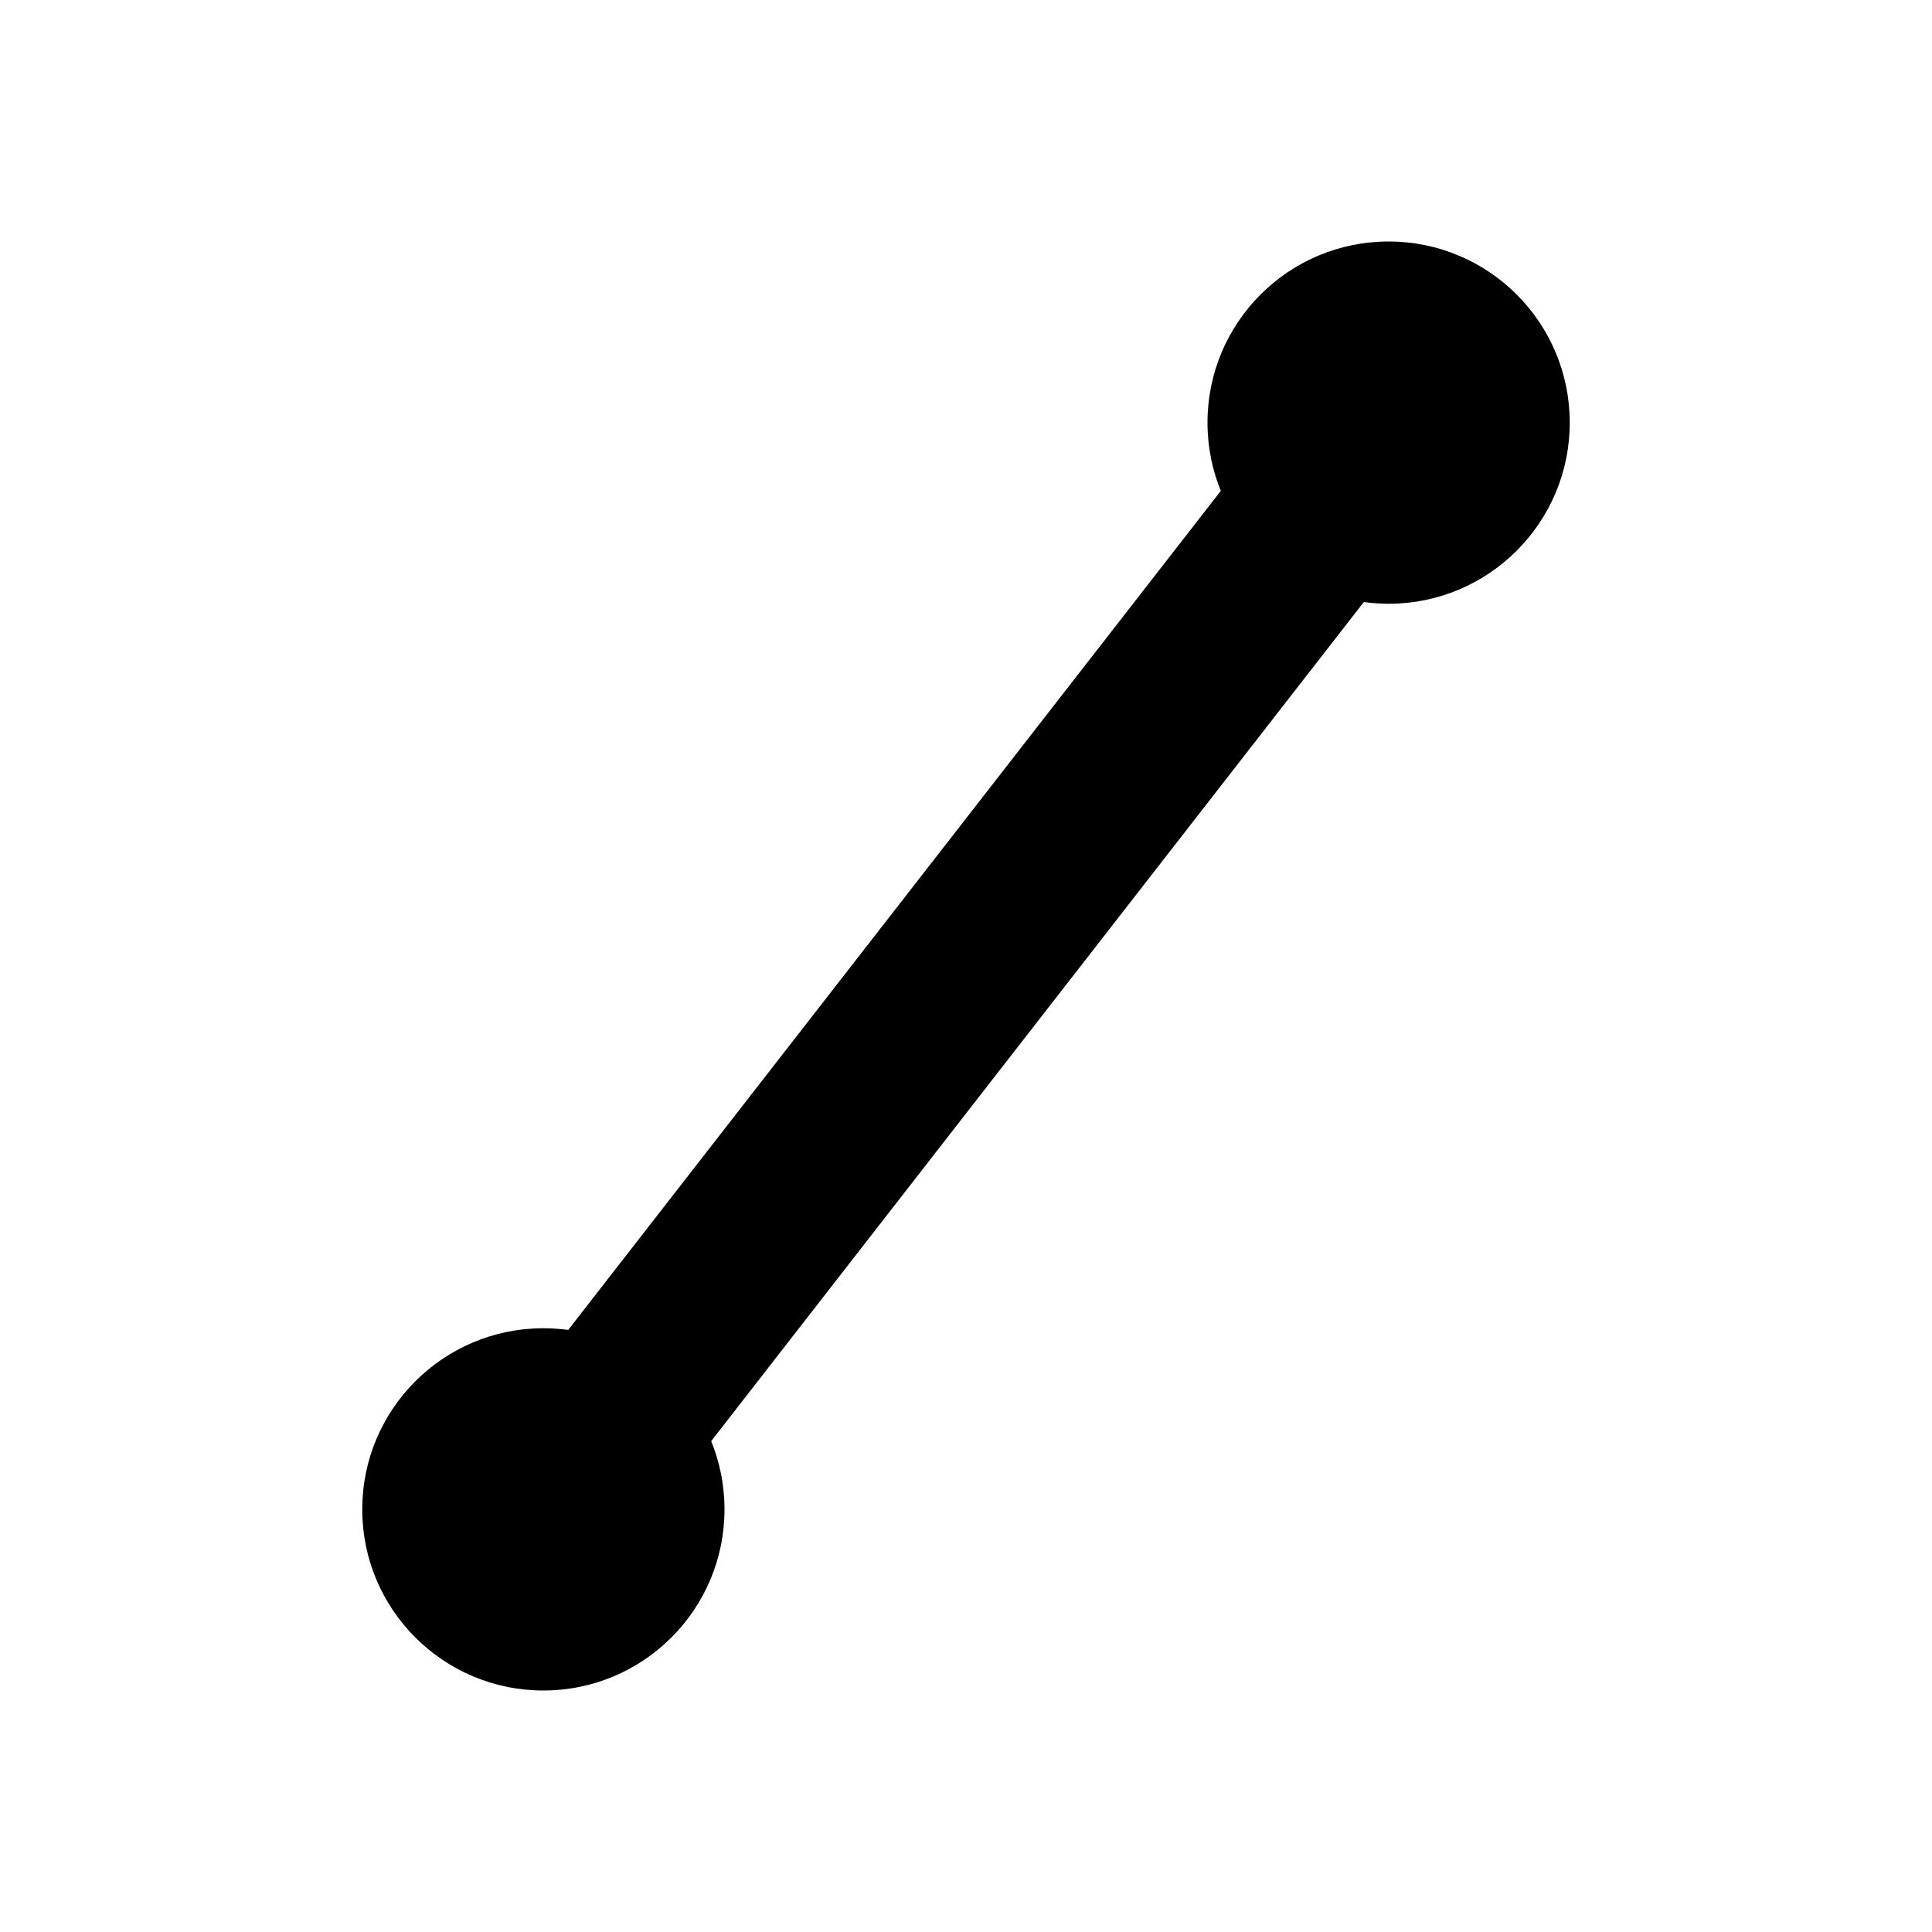
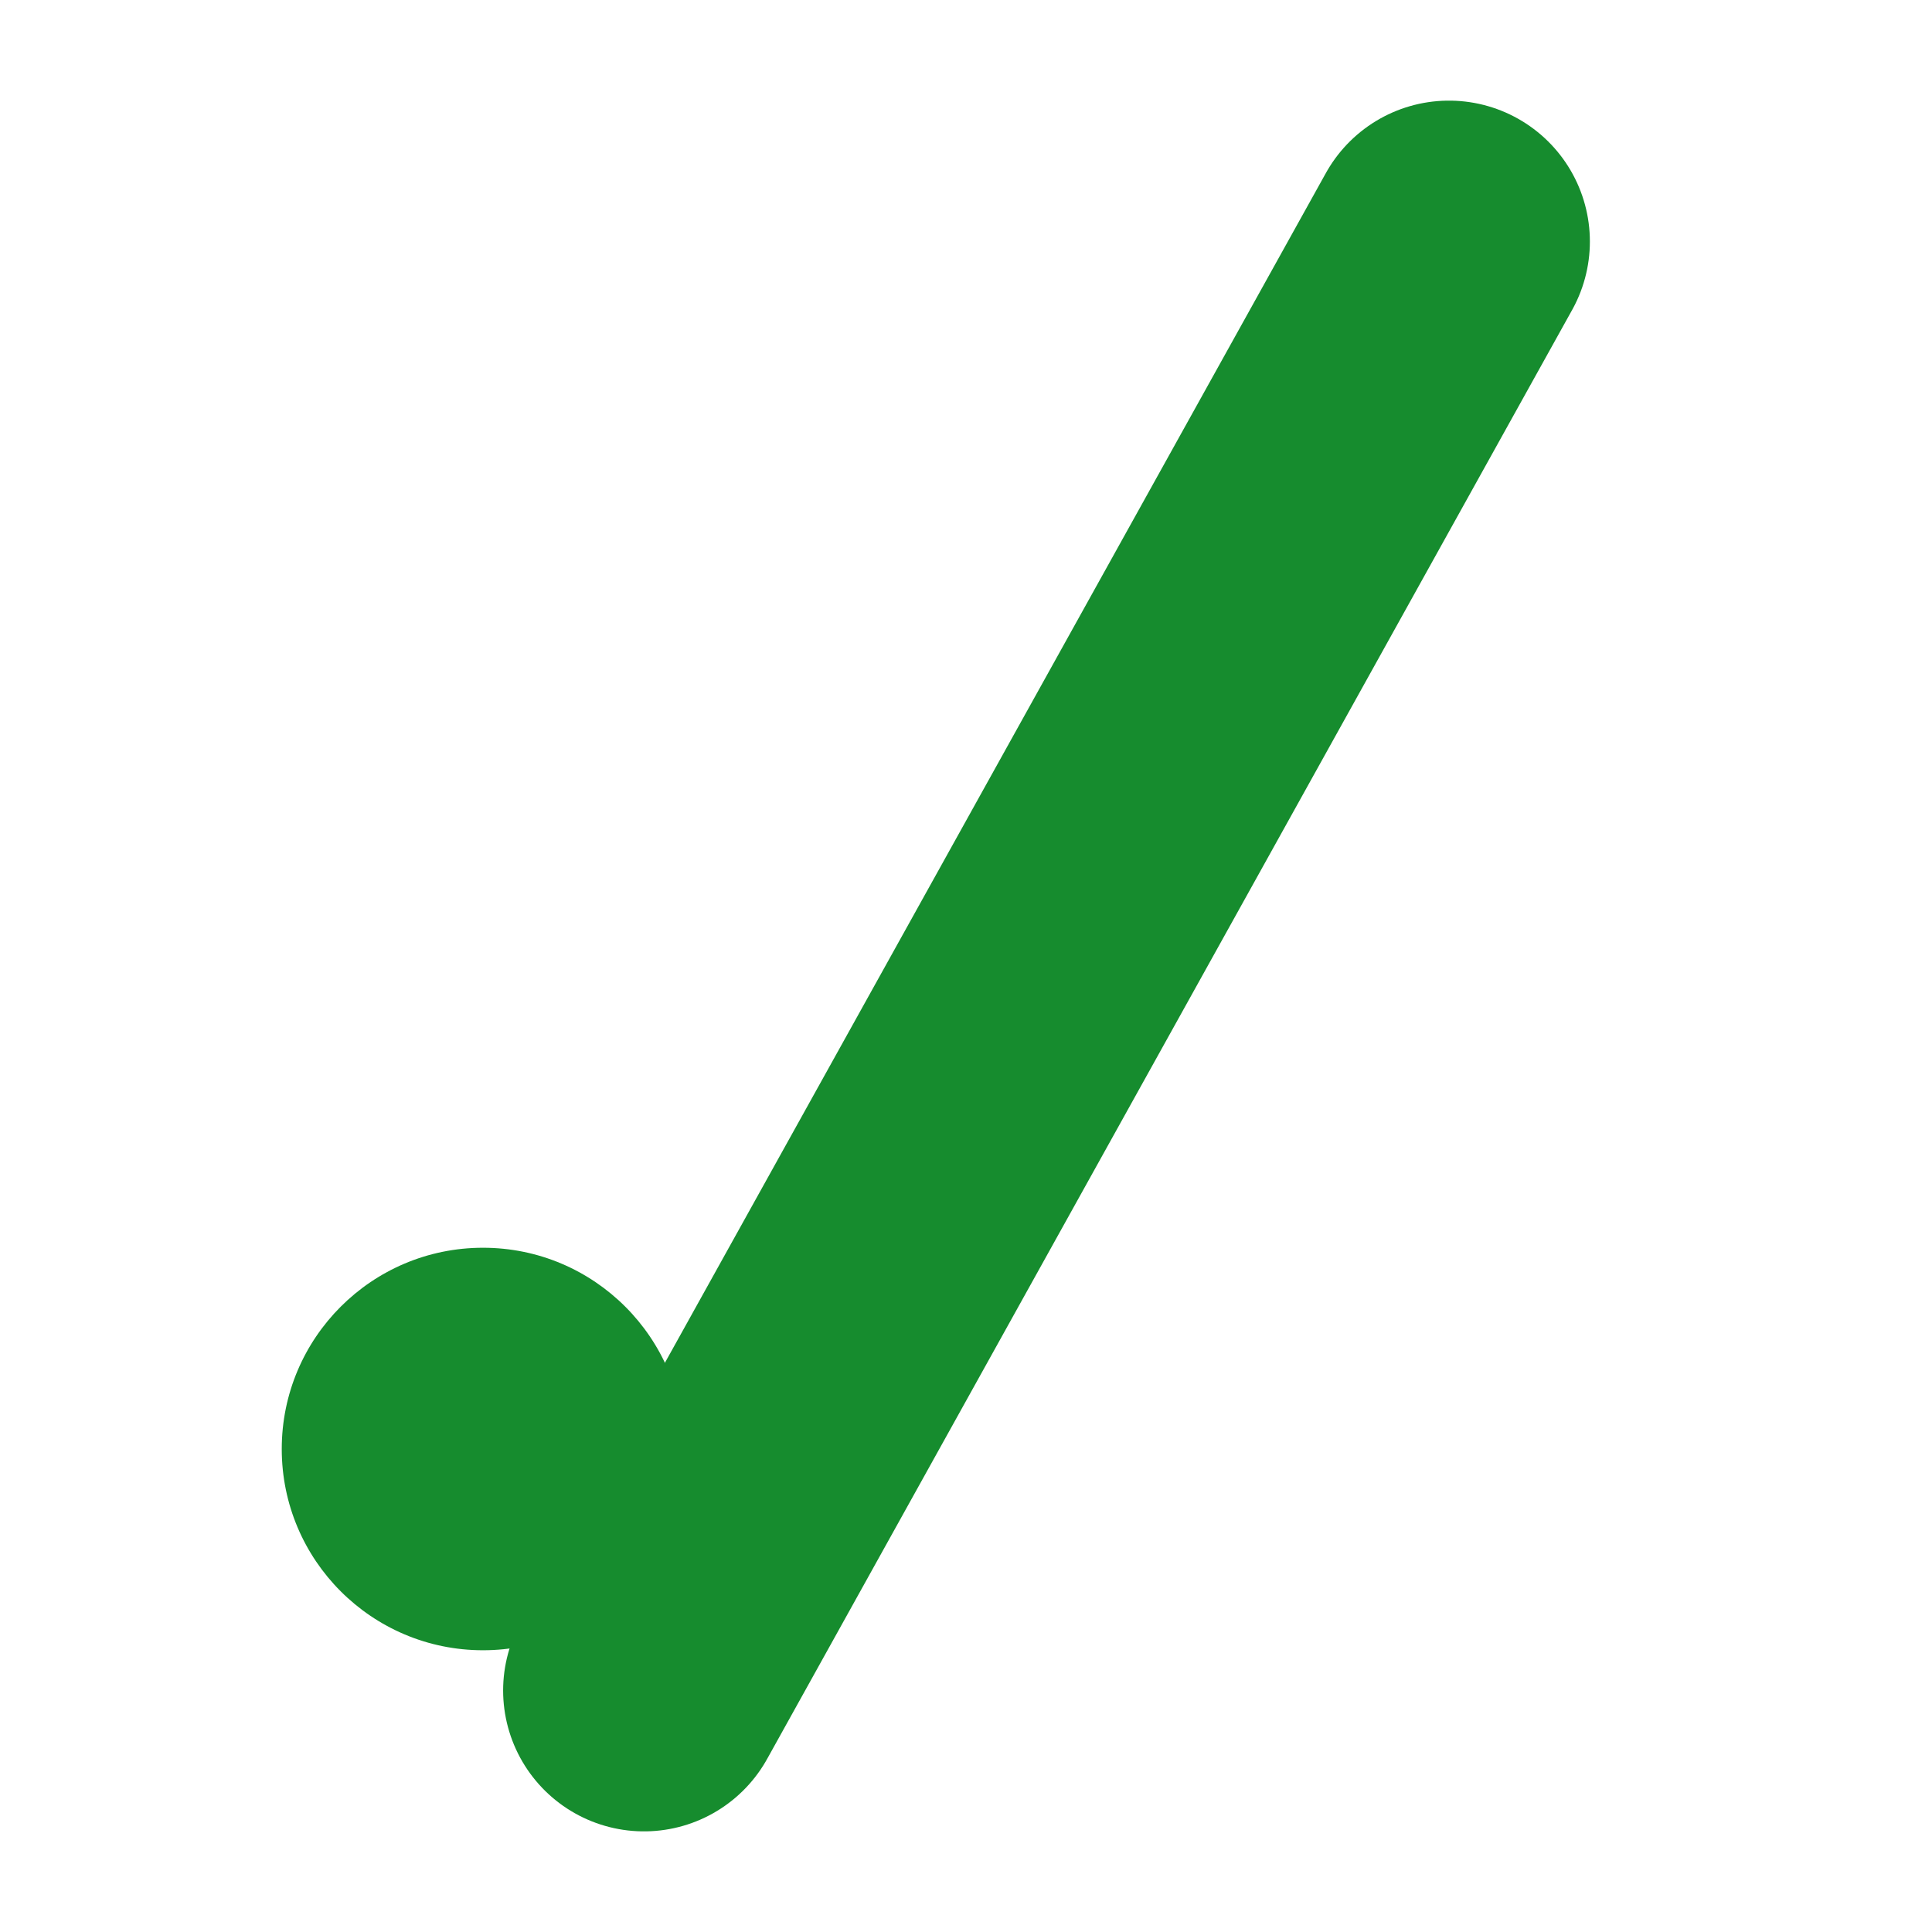
- <svg xmlns="http://www.w3.org/2000/svg" viewBox="0 0 64 64">
-   <path d="M18 50 L46 14" stroke="currentColor" stroke-width="6" stroke-linecap="round" />
-   <circle cx="18" cy="50" r="6" fill="currentColor" />
-   <circle cx="46" cy="14" r="6" fill="currentColor" />
+ <svg xmlns="http://www.w3.org/2000/svg" viewBox="0 0 48 48" width="48" height="48" fill="none">
+   <circle cx="12" cy="36" r="5" fill="#168C2E" />
+   <line x1="16" y1="42" x2="36" y2="6" stroke="#168C2E" stroke-width="7" stroke-linecap="round" />
</svg>
